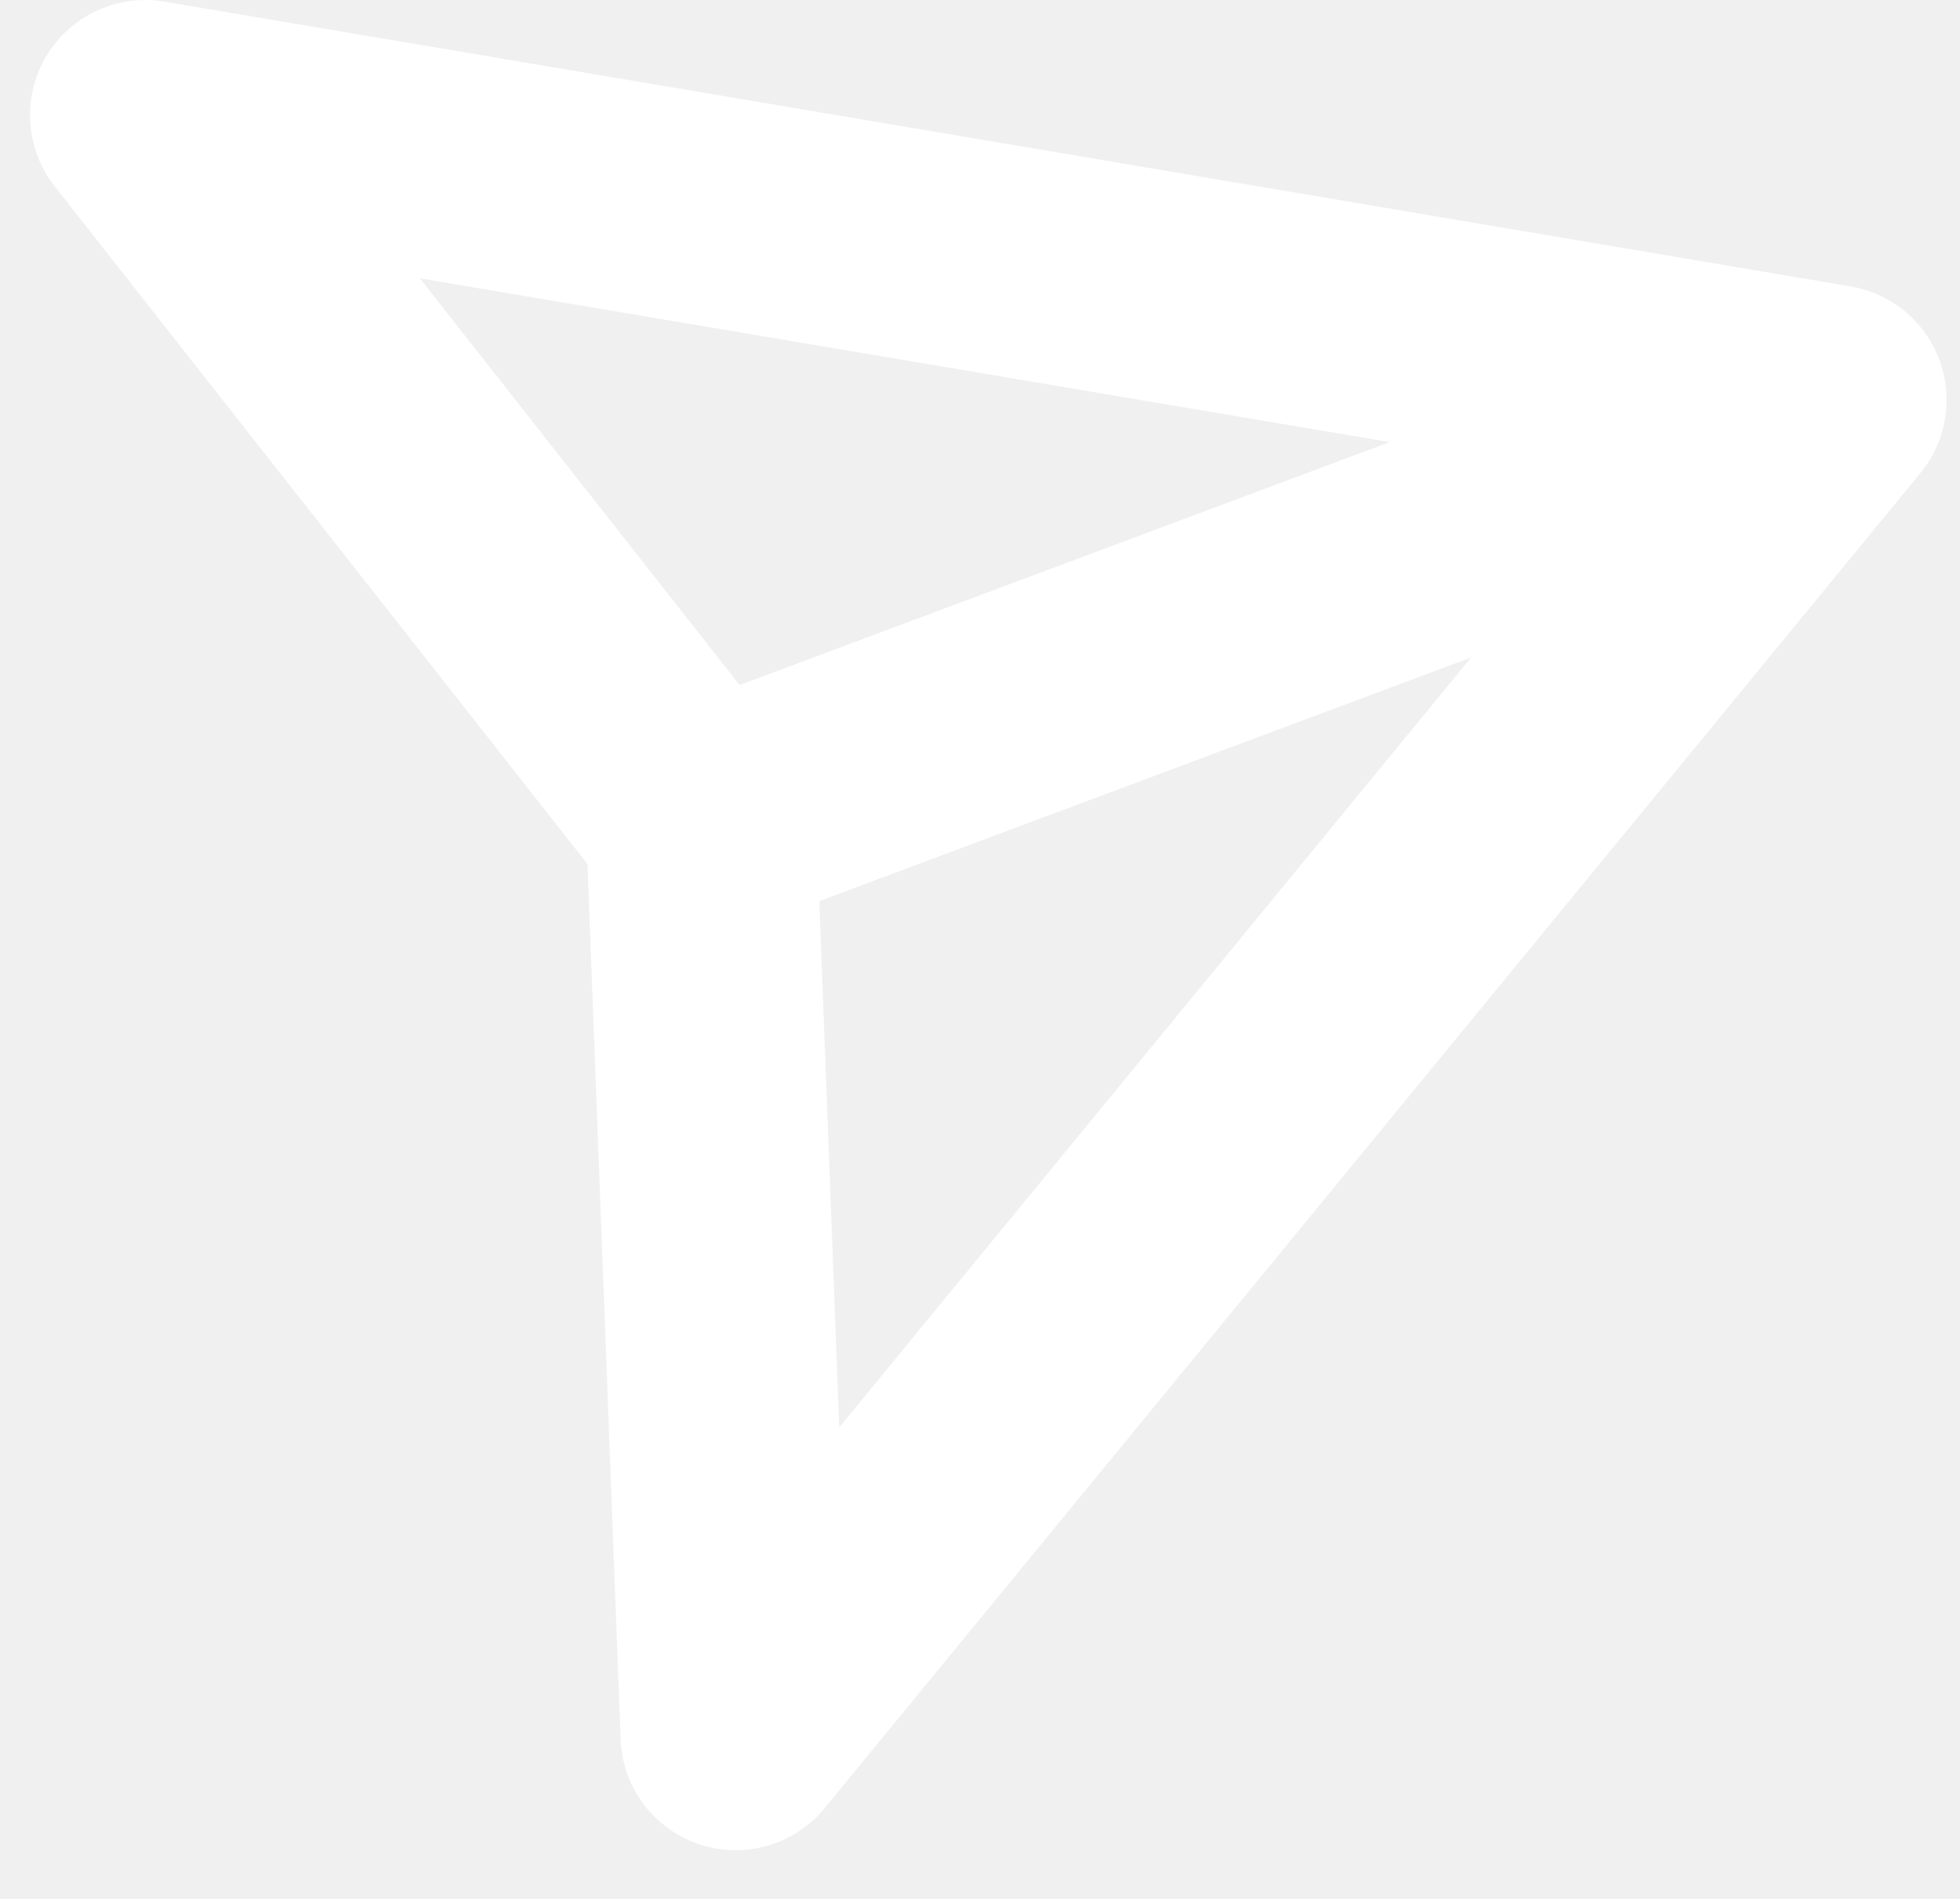
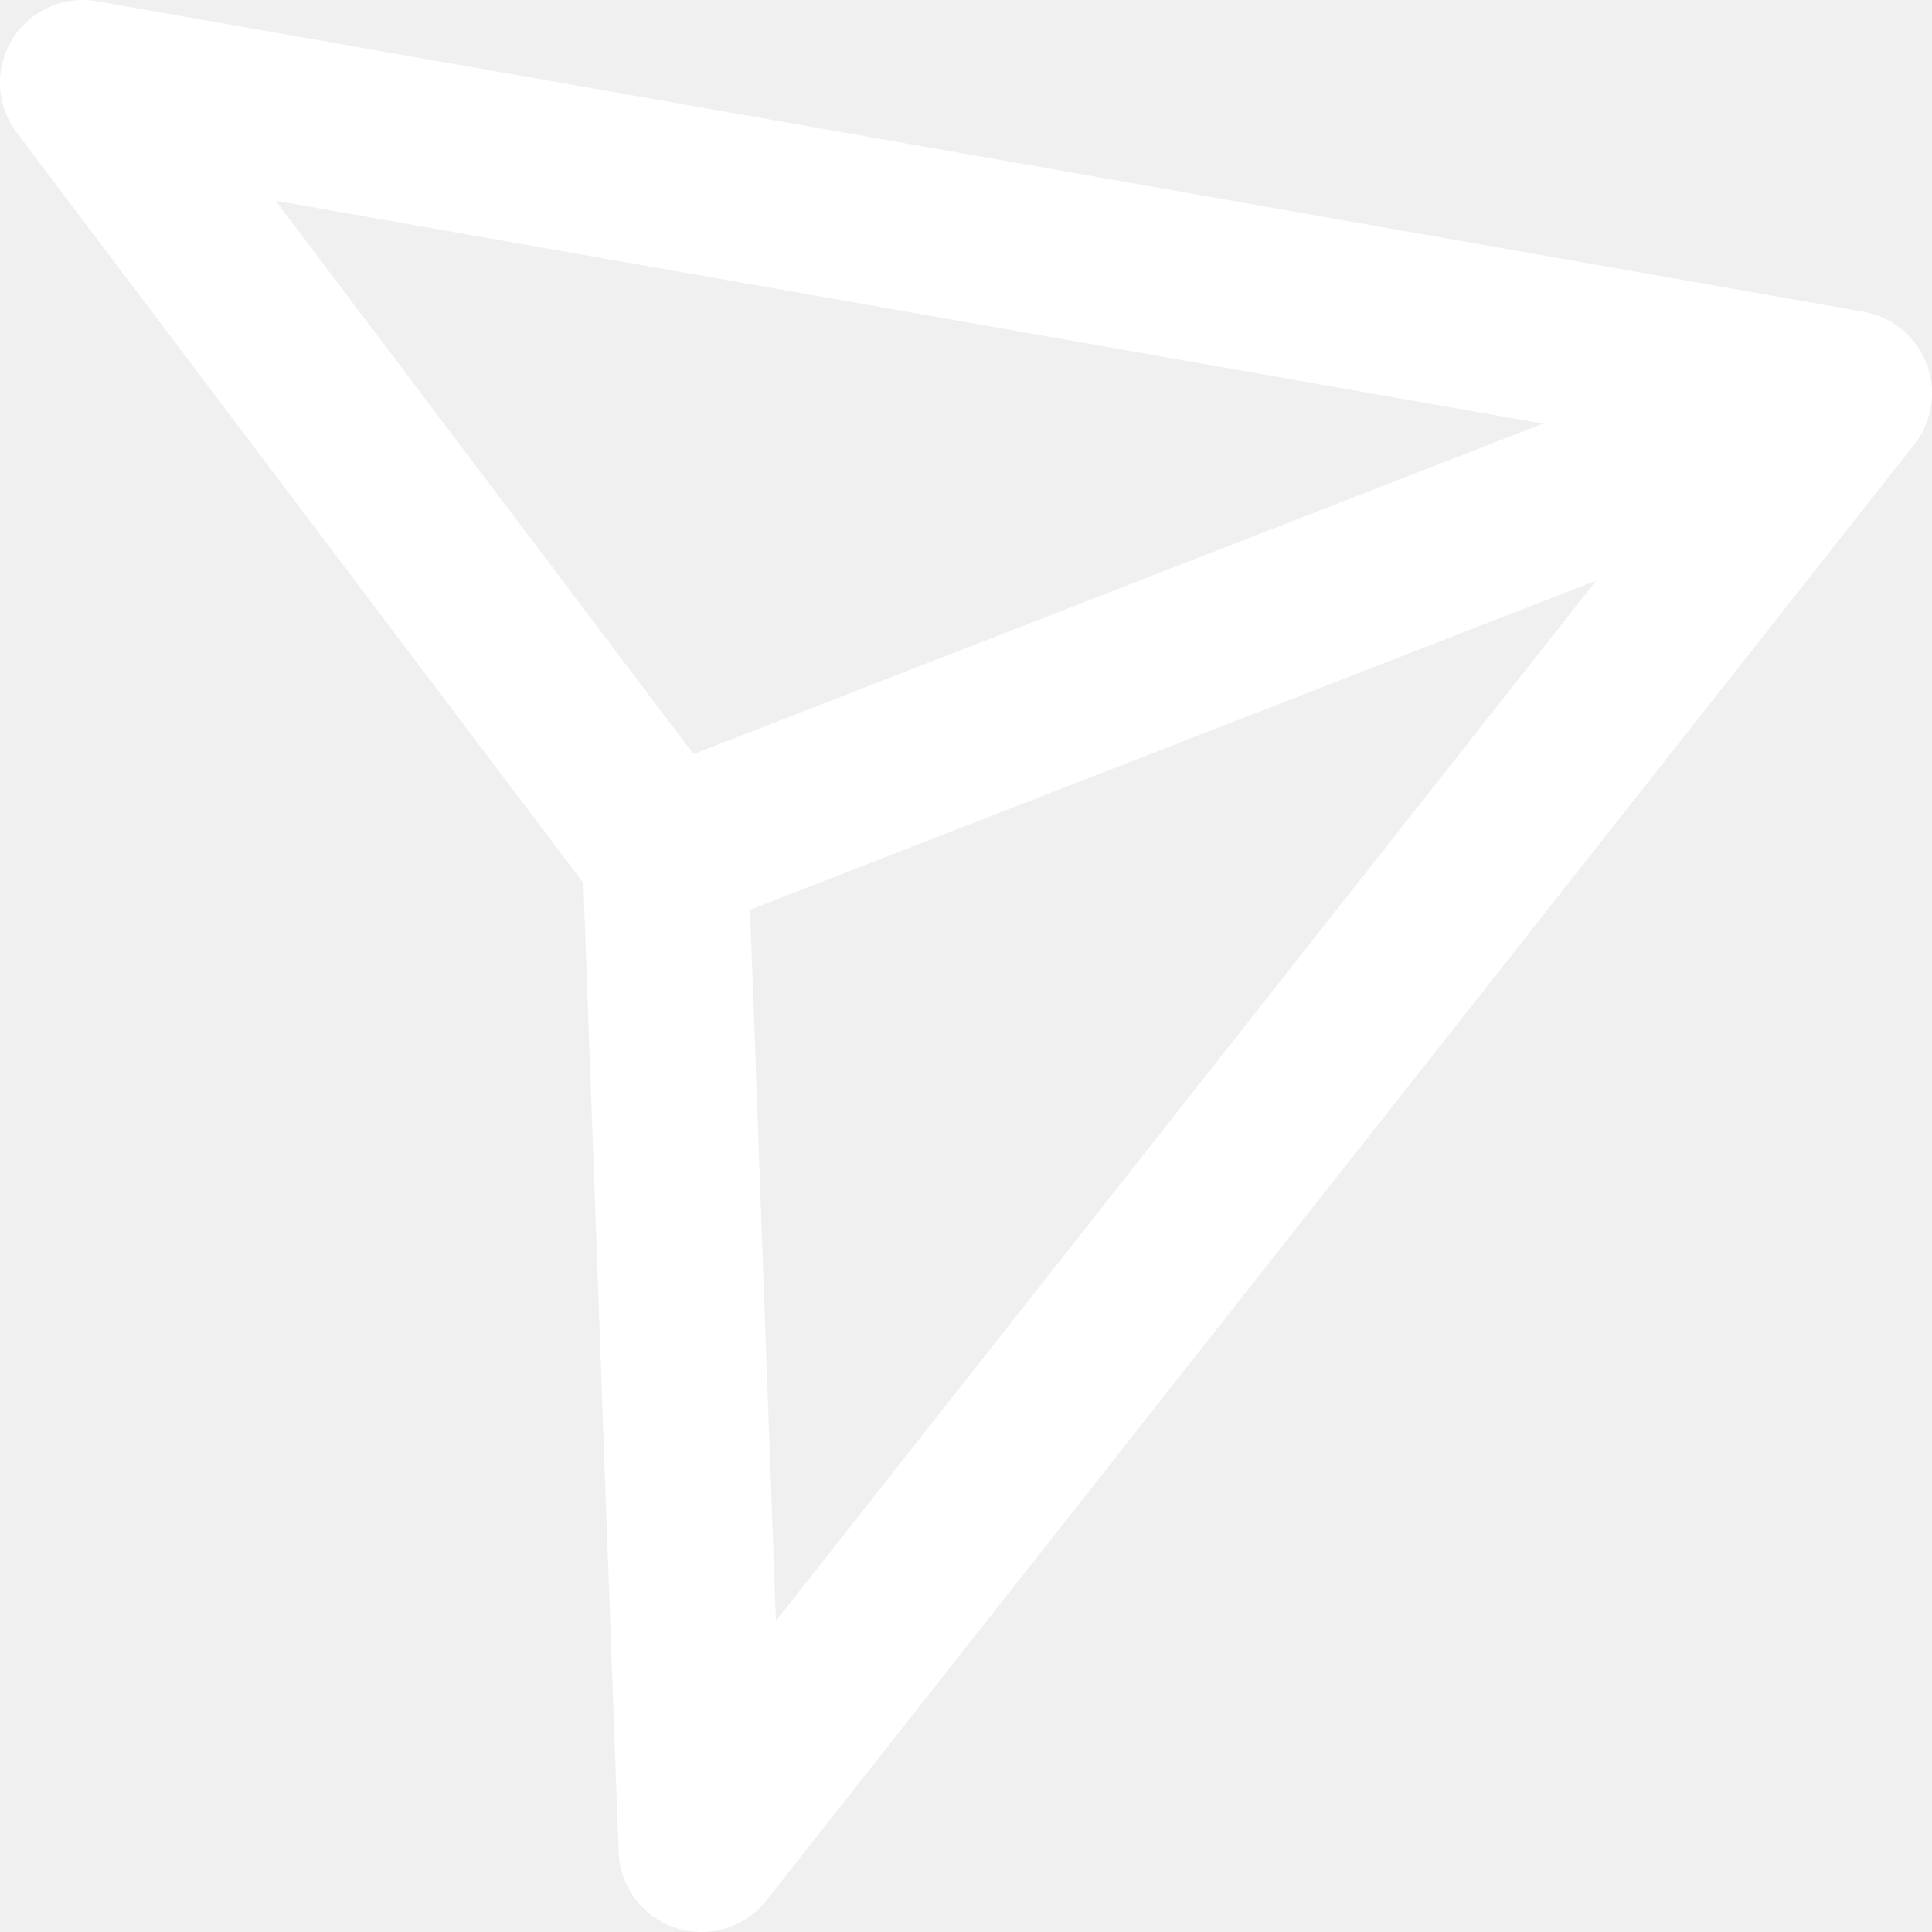
- <svg xmlns="http://www.w3.org/2000/svg" width="32" height="31" viewBox="0 0 32 31" fill="none">
-   <g clip-path="url(#clip0_689_14)">
-     <path d="M29.901 6.529L11.447 13.425L2.37 1.88L29.901 6.529ZM29.901 6.529L12.011 28.325L11.447 13.425" stroke="white" stroke-width="3.759" stroke-linecap="round" stroke-linejoin="round" />
-   </g>
-   <defs>
-     <clipPath id="clip0_689_14">
-       <rect width="31.291" height="30.205" fill="white" transform="translate(0.48999)" />
-     </clipPath>
-   </defs>
+ <svg xmlns="http://www.w3.org/2000/svg" width="70" height="70" viewBox="0 0 70 70" fill="none">
+   <path d="M67 14.251L24.1 30.941L3 3L67 14.251ZM67 14.251L25.411 67L24.1 30.941" stroke="white" stroke-width="6" stroke-linecap="round" stroke-linejoin="round" />
</svg>
